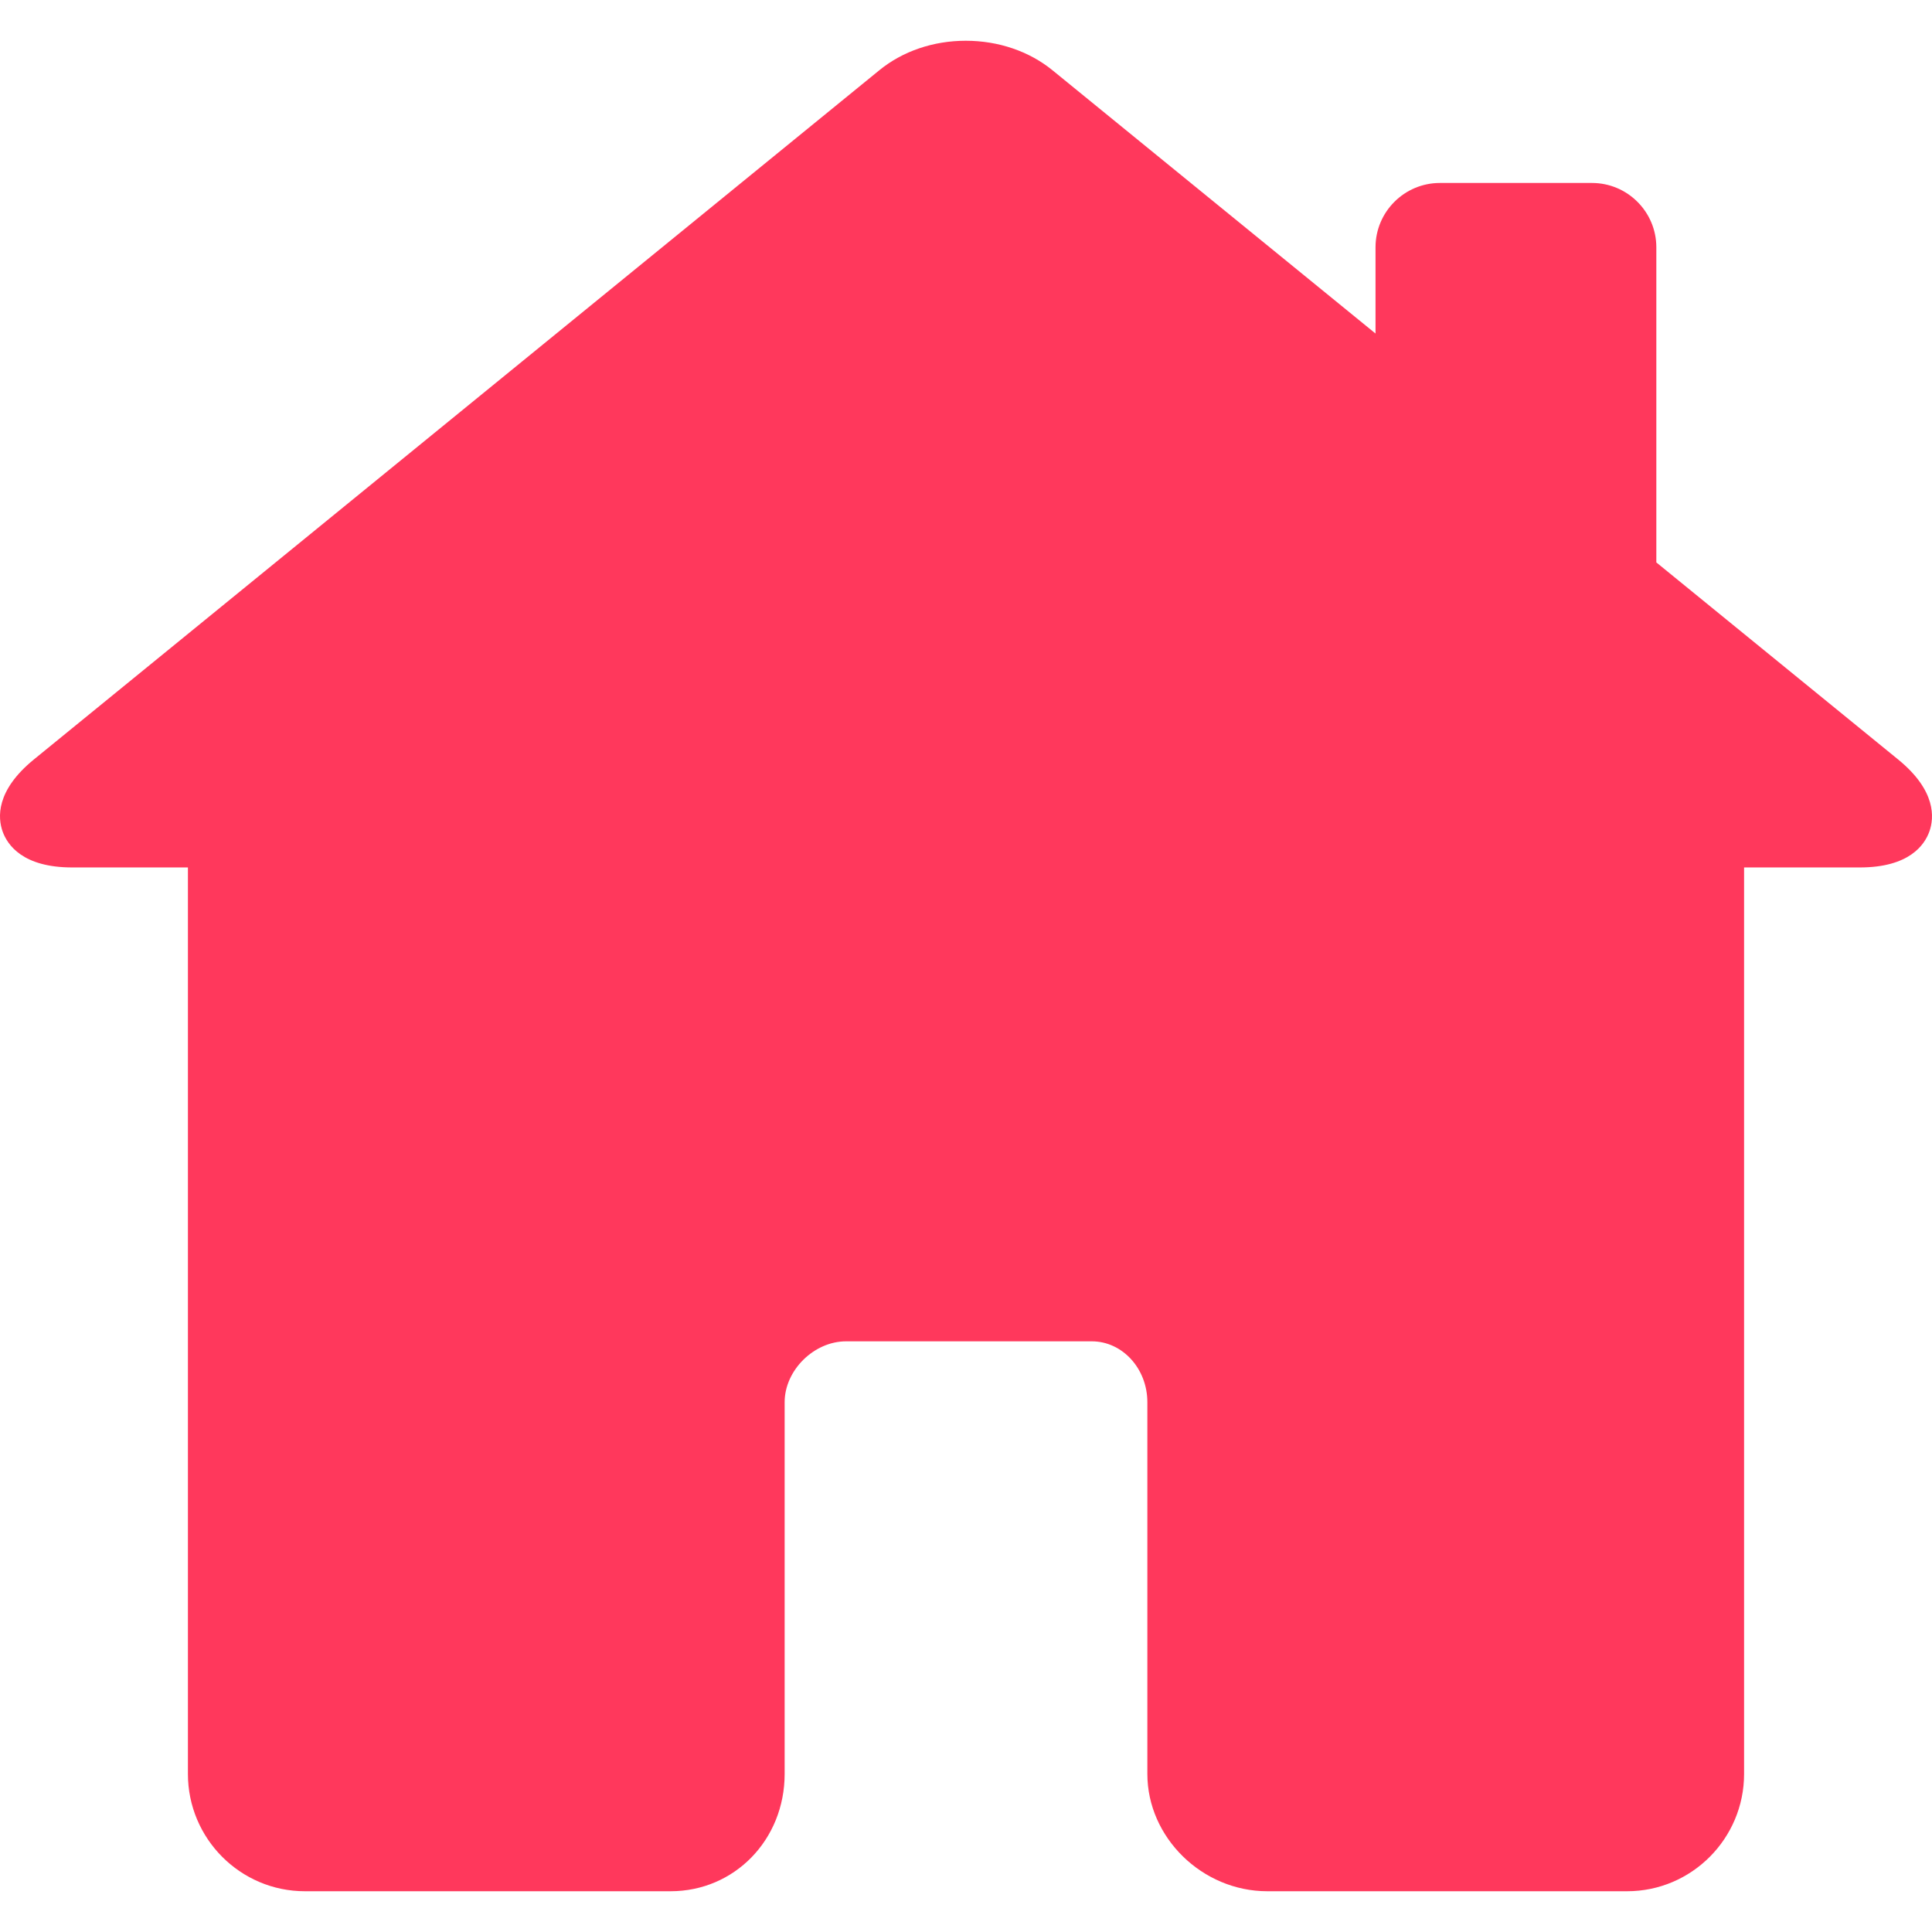
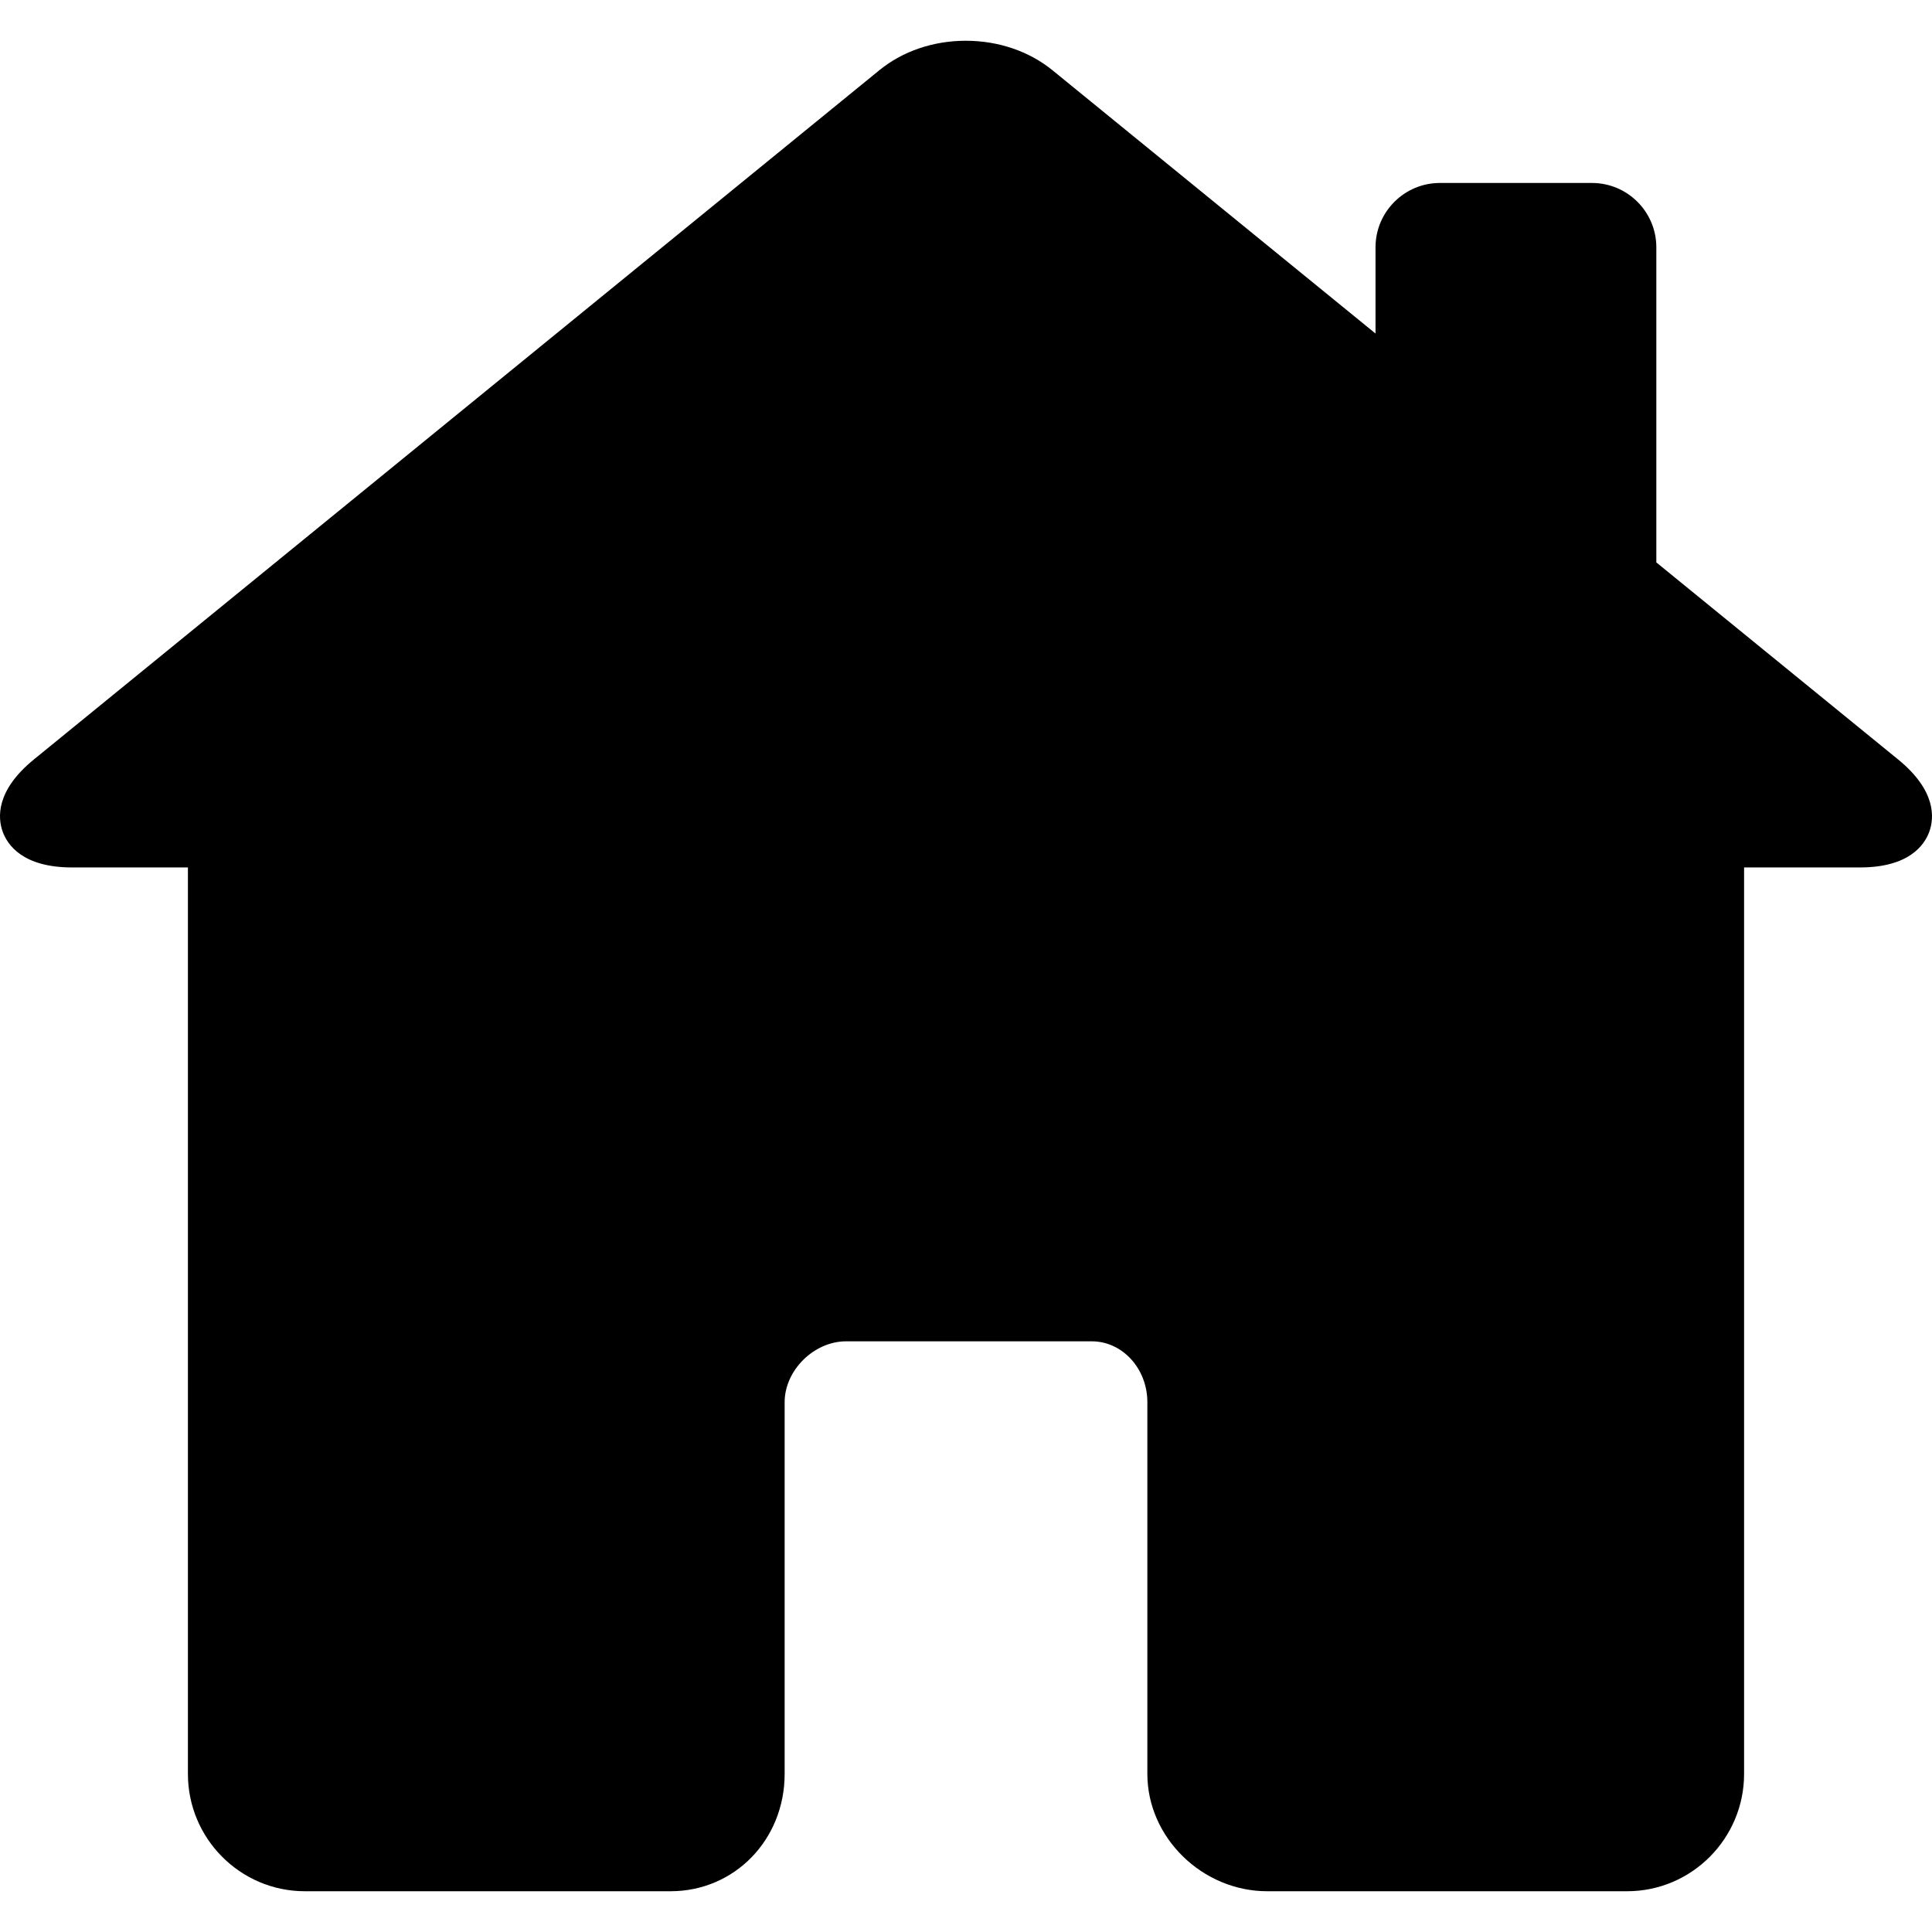
- <svg xmlns="http://www.w3.org/2000/svg" width="50" height="50" className="marker" version="1.1" id="Capa_1" x="0px" y="0px" viewBox="0 0 330.242 330.242" fill="#FF385C" style="enable-background:new 0 0 330.242 330.242; " xml:space="preserve">
+ <svg xmlns="http://www.w3.org/2000/svg" width="50" height="50" className="marker" version="1.1" id="Capa_1" x="0px" y="0px" viewBox="0 0 330.242 330.242" fill="black" style="enable-background:new 0 0 330.242 330.242; " xml:space="preserve">
  <path d="M324.442,129.811l-41.321-33.677V42.275c0-6.065-4.935-11-11-11h-26c-6.065,0-11,4.935-11,11v14.737l-55.213-44.999  c-3.994-3.254-9.258-5.047-14.822-5.047c-5.542,0-10.781,1.782-14.753,5.019L5.8,129.81c-6.567,5.351-6.173,10.012-5.354,12.314  c0.817,2.297,3.448,6.151,11.884,6.151h19.791v154.947c0,11.058,8.972,20.053,20,20.053h62.5c10.935,0,19.5-8.809,19.5-20.053  v-63.541c0-5.446,5.005-10.405,10.5-10.405h42c5.238,0,9.5,4.668,9.5,10.405v63.541c0,10.87,9.388,20.053,20.5,20.053h61.5  c11.028,0,20-8.996,20-20.053V148.275h19.791c8.436,0,11.066-3.854,11.884-6.151C330.615,139.822,331.009,135.161,324.442,129.811z" />
  <g>
</g>
  <g>
</g>
  <g>
</g>
  <g>
</g>
  <g>
</g>
  <g>
</g>
  <g>
</g>
  <g>
</g>
  <g>
</g>
  <g>
</g>
  <g>
</g>
  <g>
</g>
  <g>
</g>
  <g>
</g>
  <g>
</g>
</svg>
